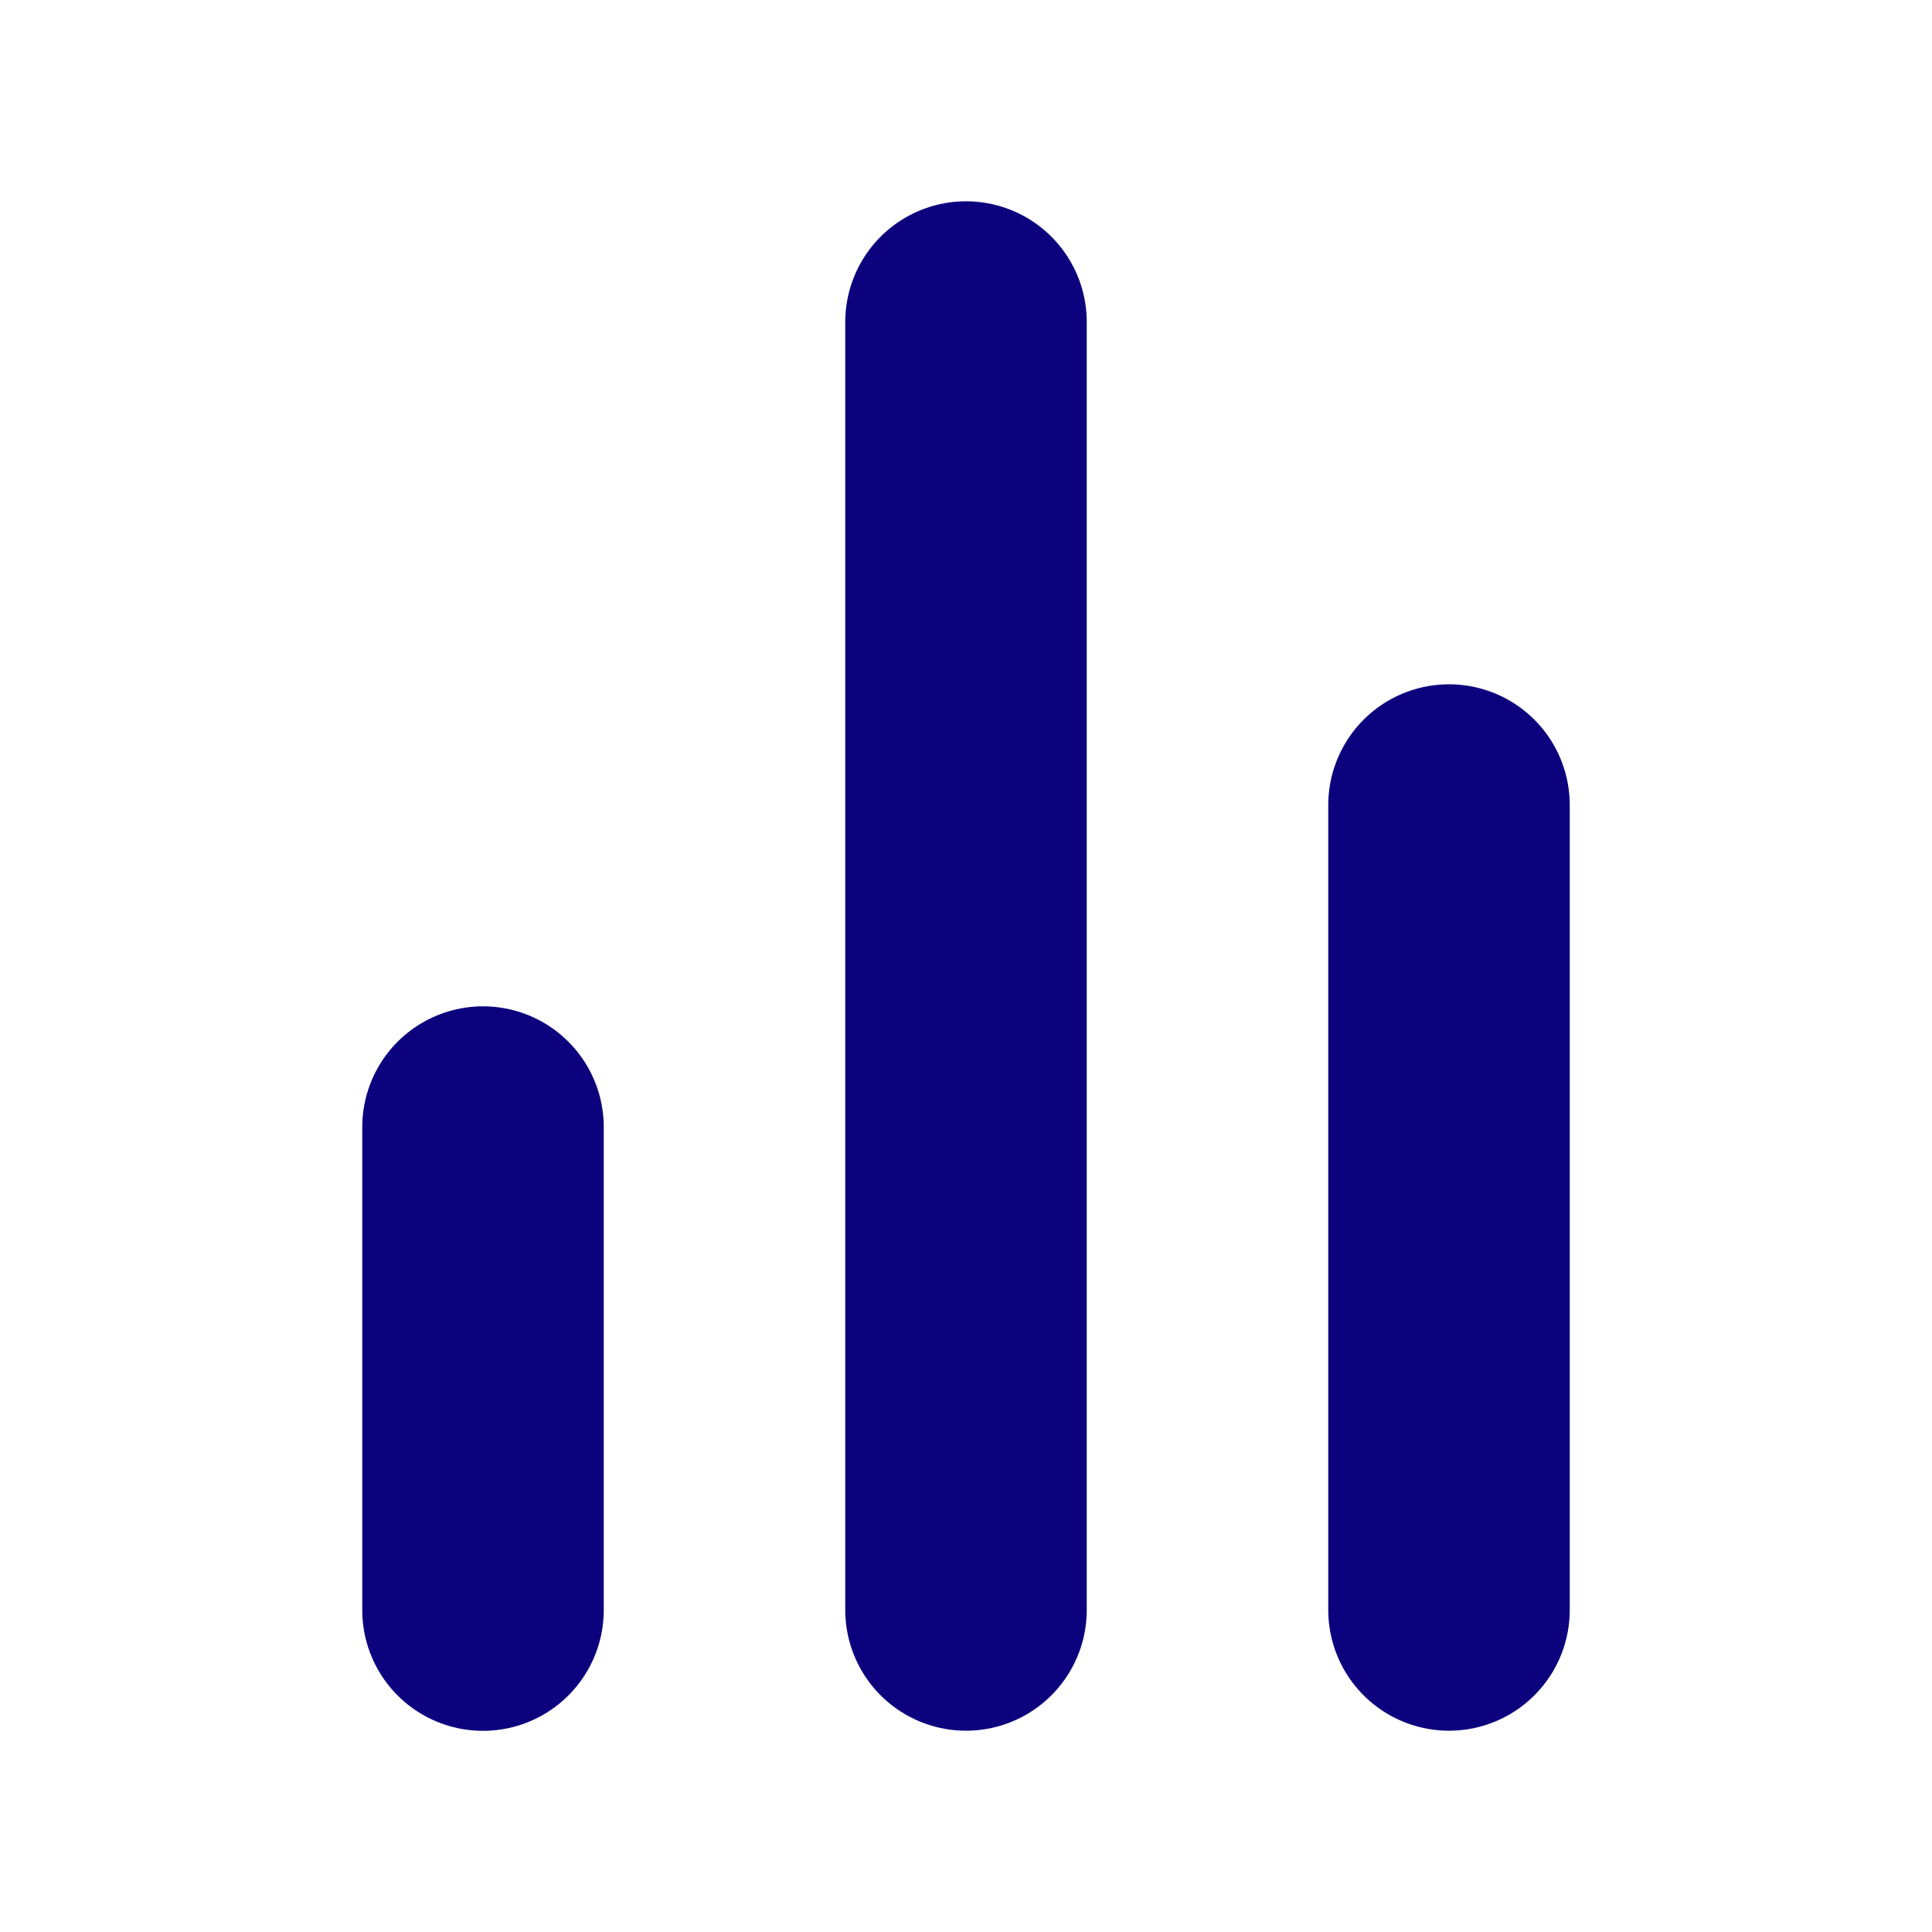
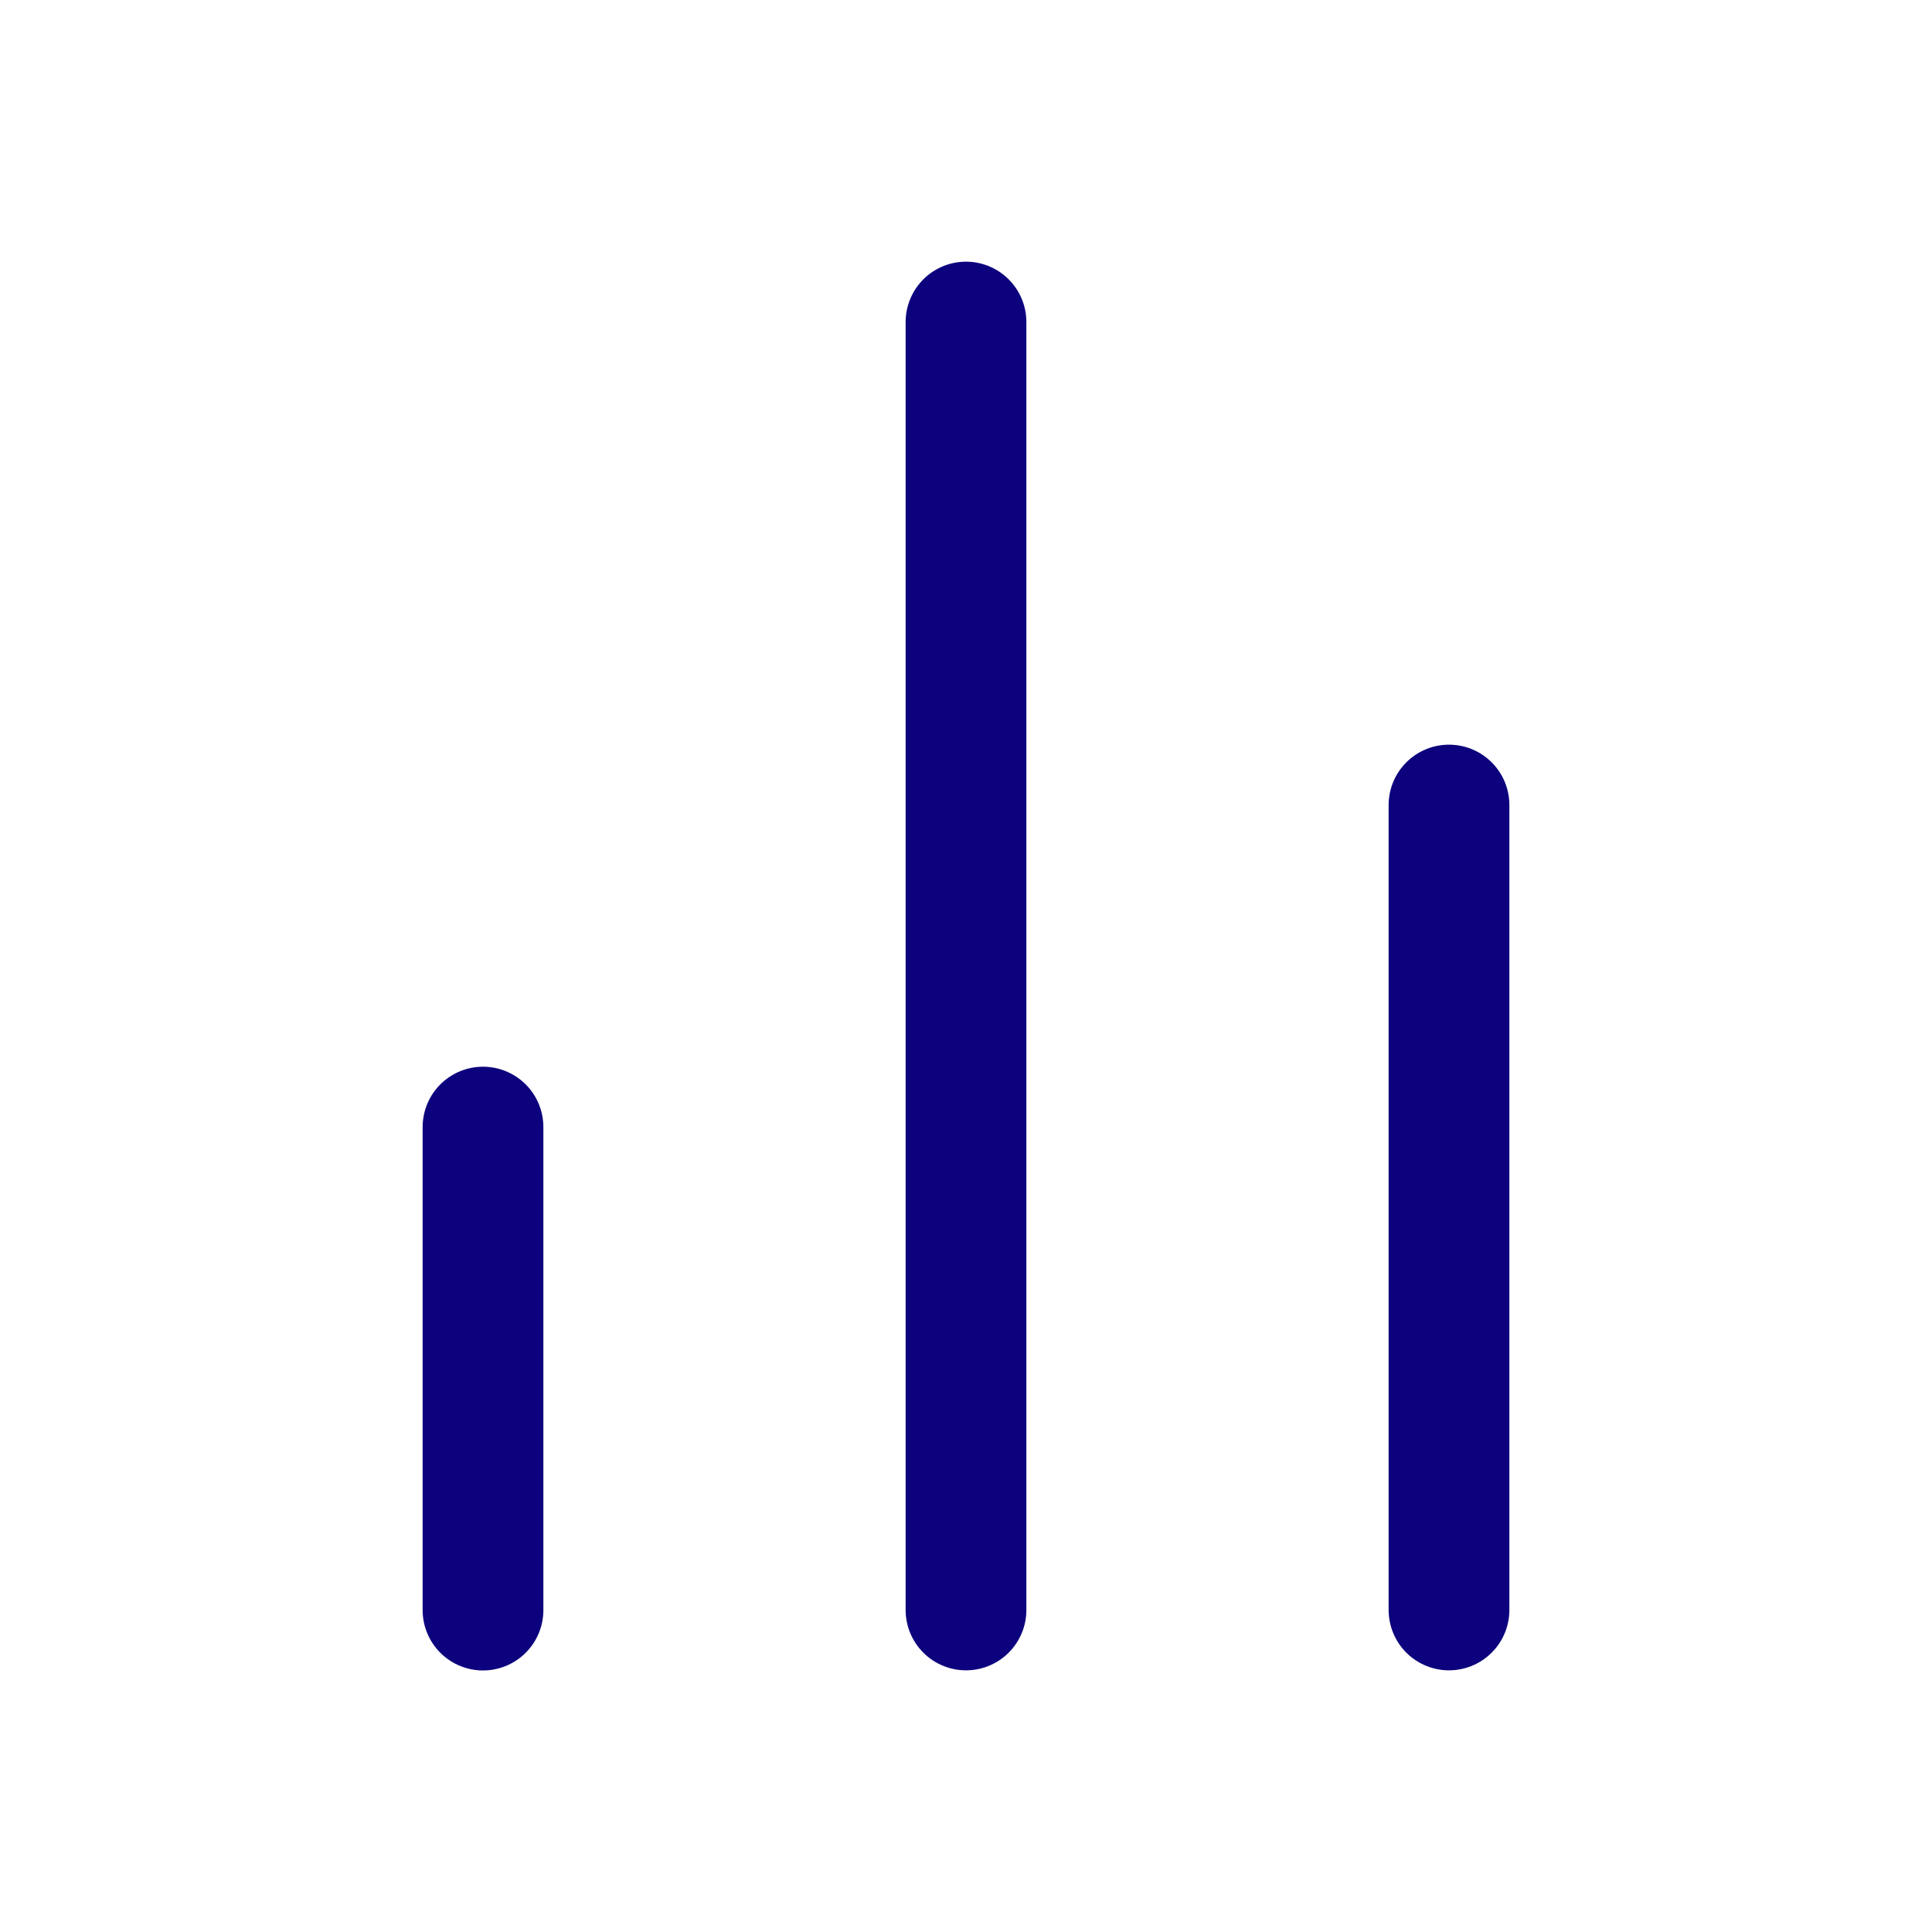
<svg xmlns="http://www.w3.org/2000/svg" width="16" height="16" viewBox="0 0 16 16" fill="none">
-   <path d="M4 13.334V9.334" stroke="#0D027D" stroke-width="2" stroke-linecap="round" stroke-linejoin="round" />
-   <path d="M12 13.333V6.667" stroke="#0D027D" stroke-width="2" stroke-linecap="round" stroke-linejoin="round" />
-   <path d="M8 13.333V2.667" stroke="#0D027D" stroke-width="2" stroke-linecap="round" stroke-linejoin="round" />
+   <path d="M4 13.334V9.334" stroke="#0D027D" strokeWidth="2" stroke-linecap="round" stroke-linejoin="round" />
+   <path d="M12 13.333V6.667" stroke="#0D027D" strokeWidth="2" stroke-linecap="round" stroke-linejoin="round" />
+   <path d="M8 13.333V2.667" stroke="#0D027D" strokeWidth="2" stroke-linecap="round" stroke-linejoin="round" />
</svg>
